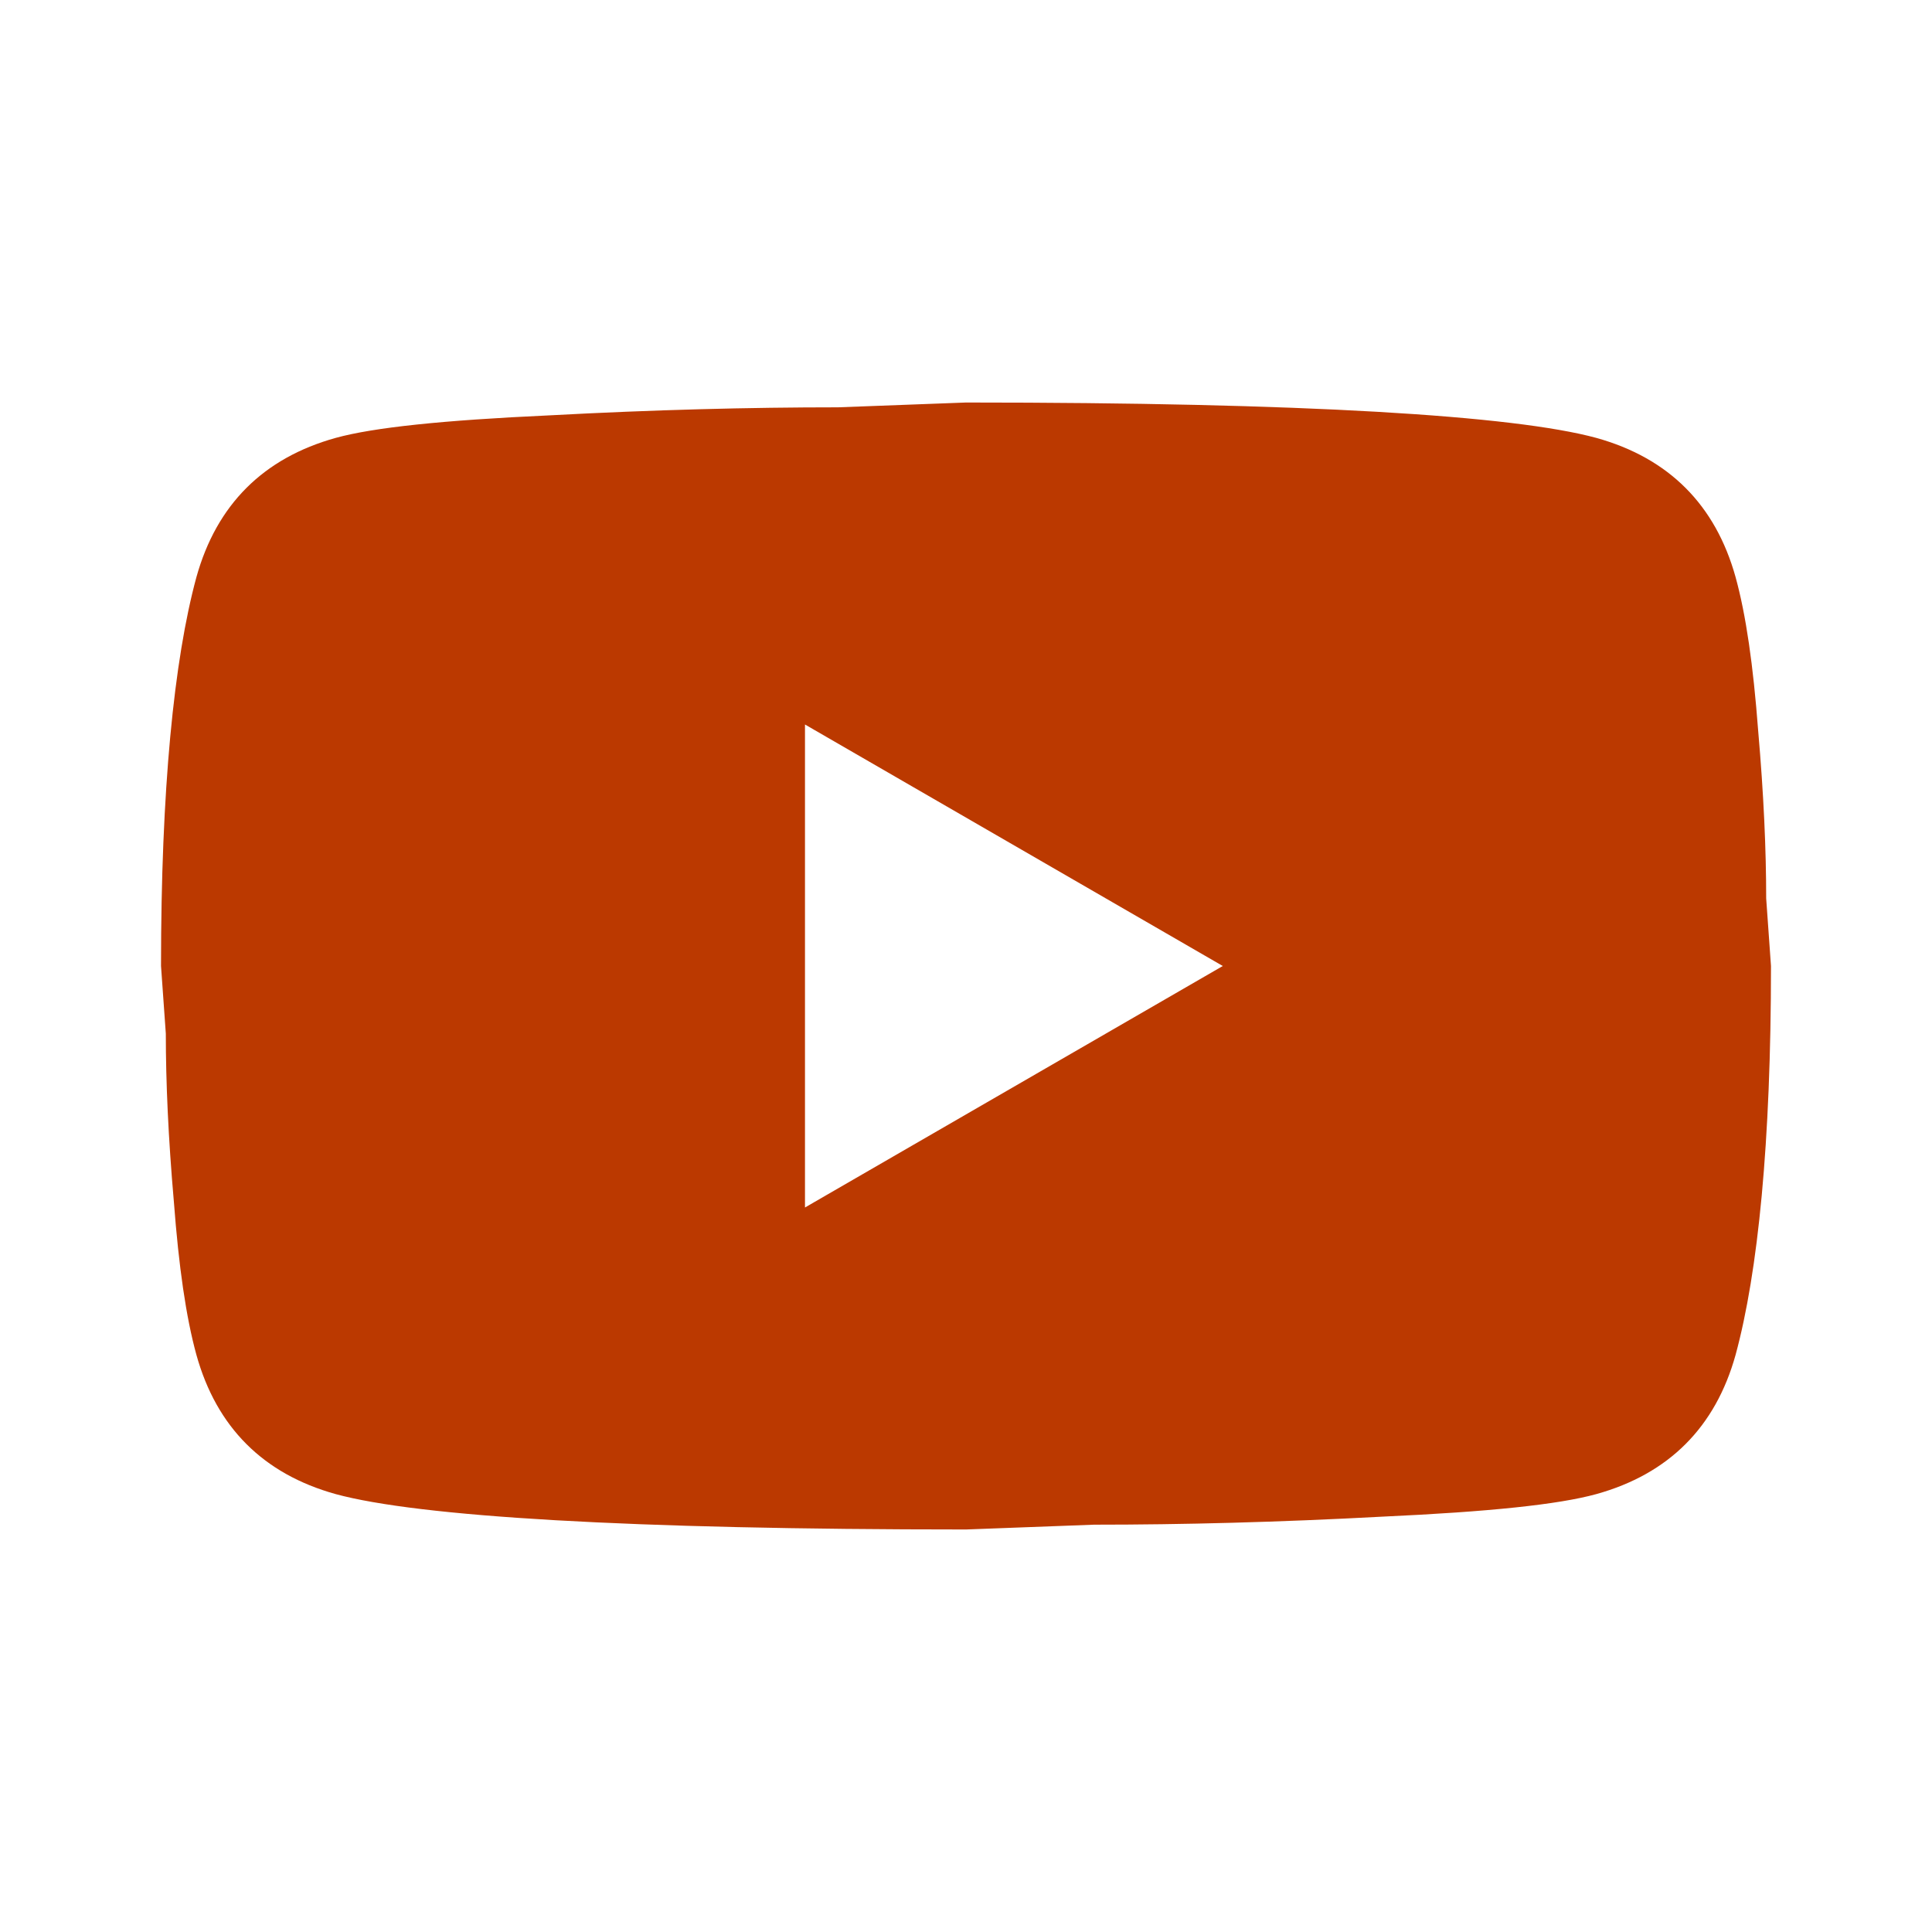
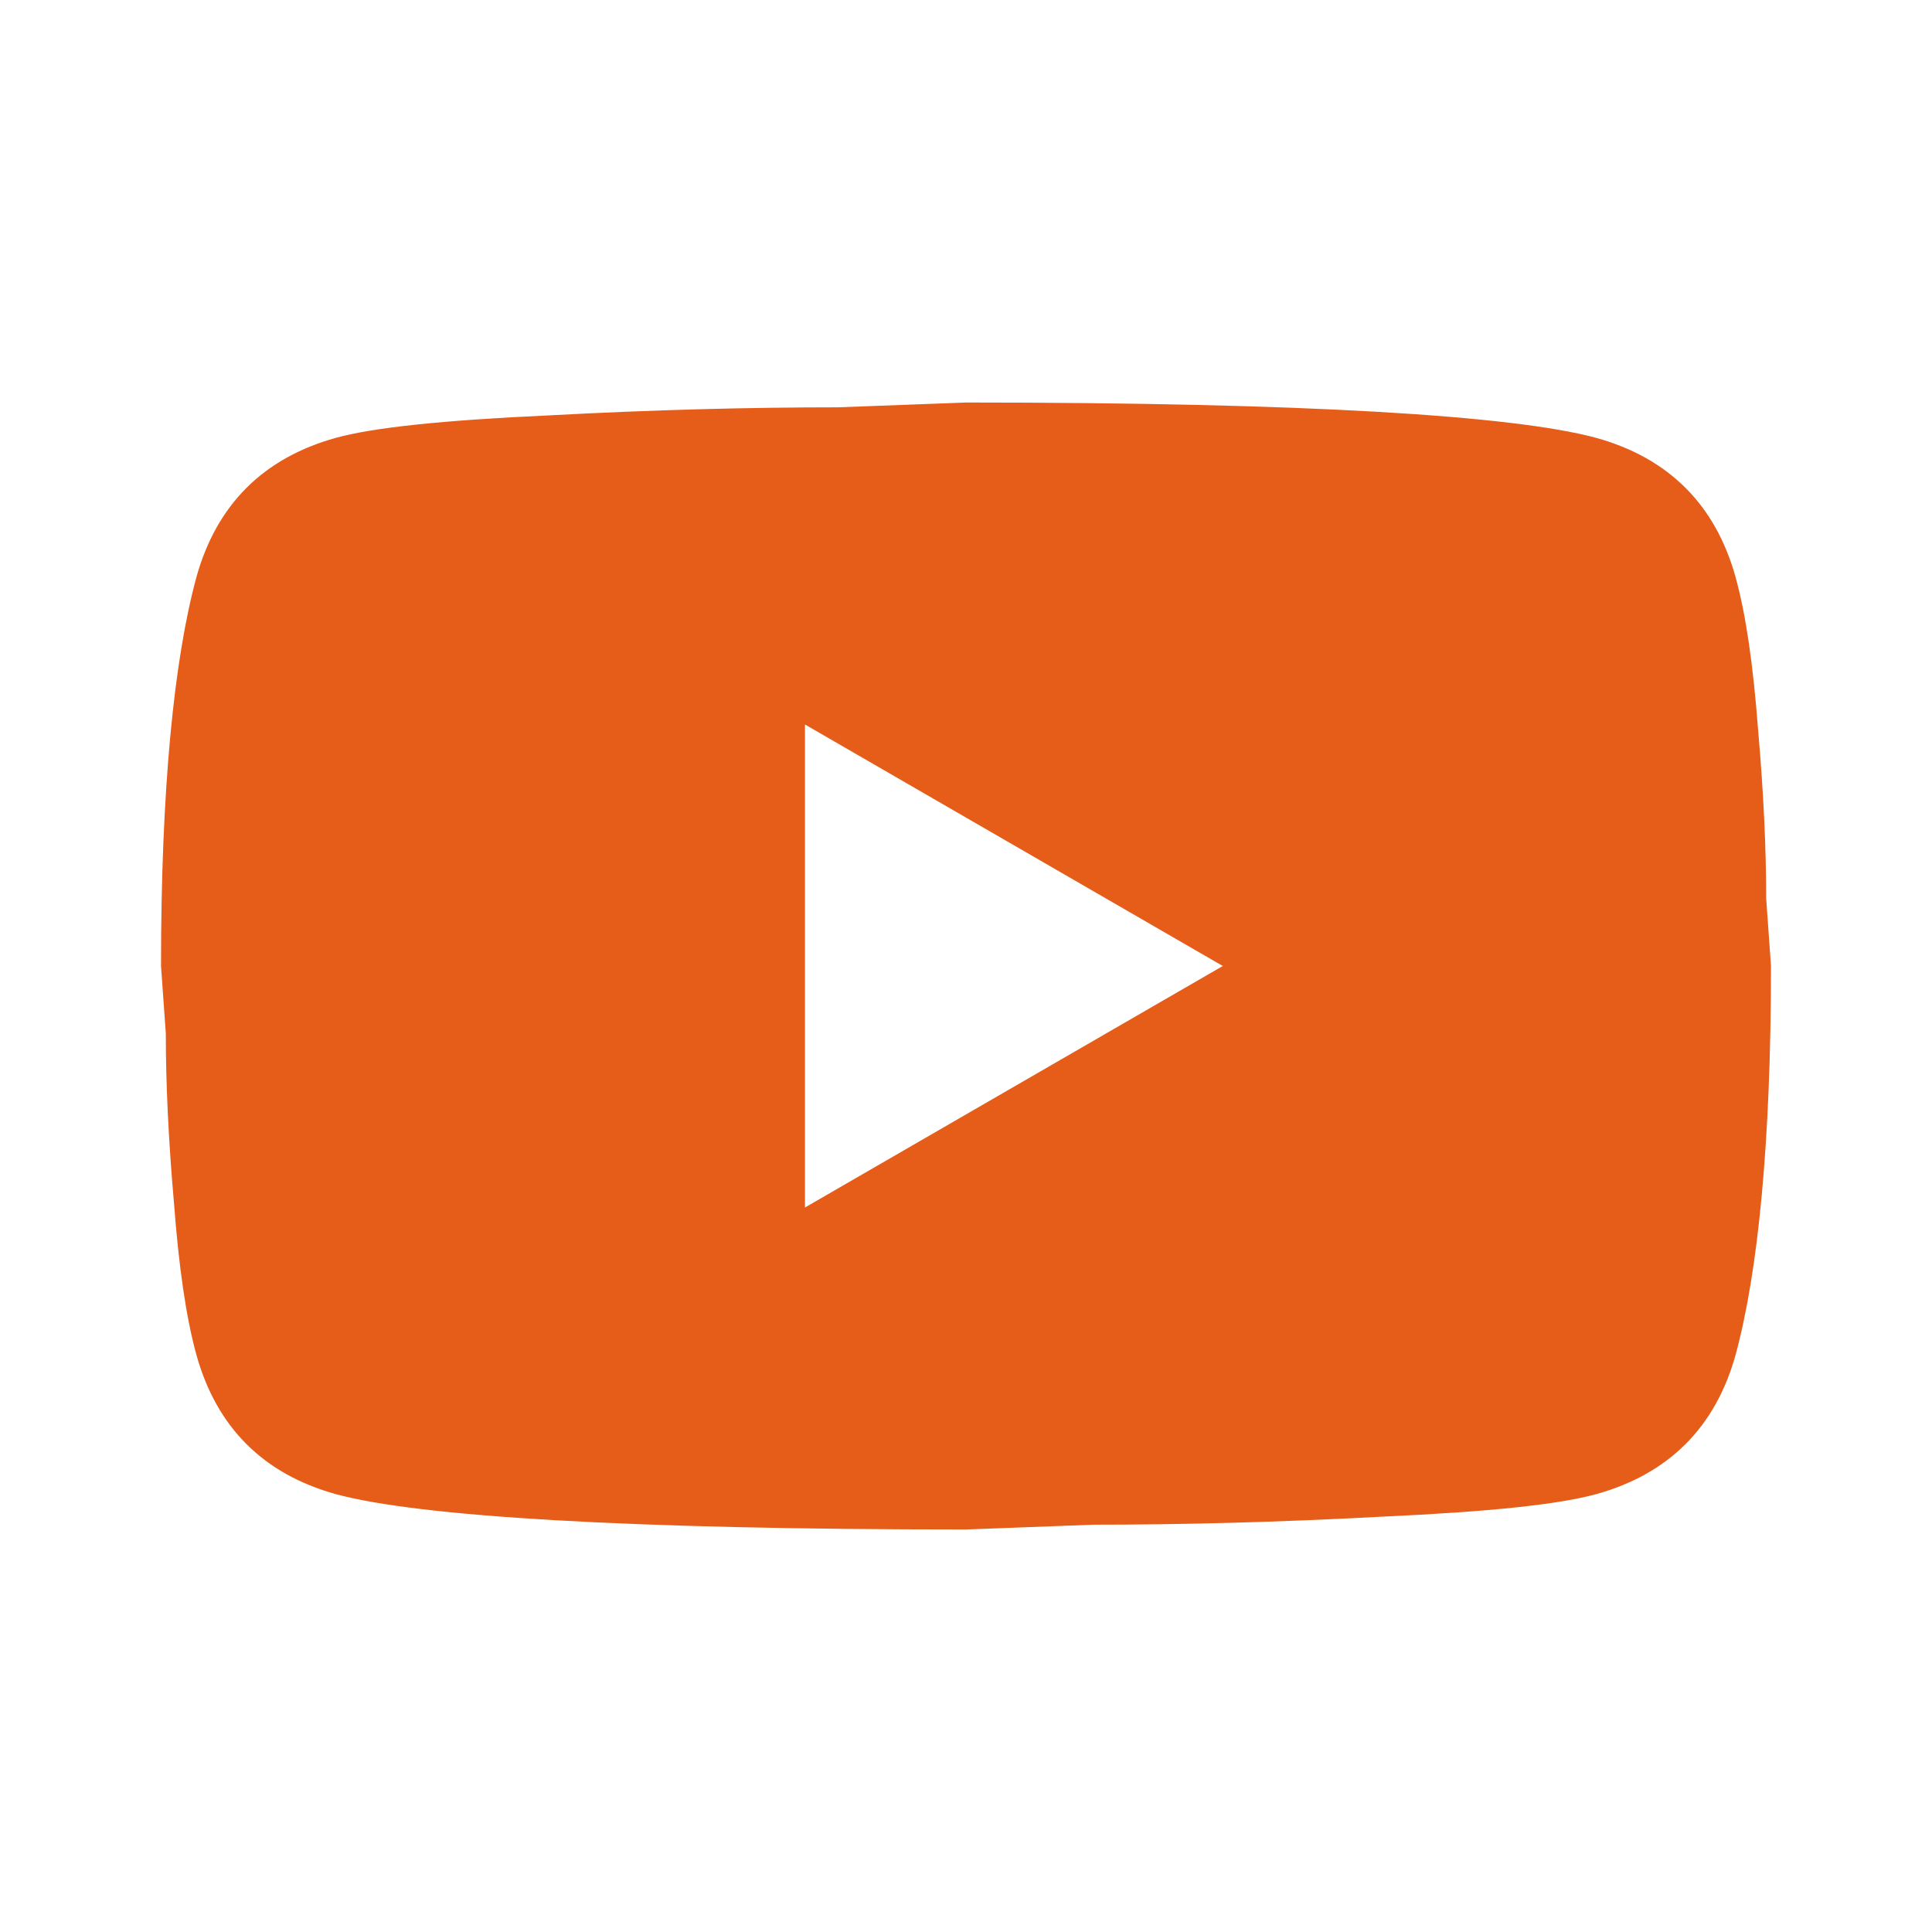
<svg xmlns="http://www.w3.org/2000/svg" width="35" height="35" viewBox="0 0 35 35" fill="none">
  <g id="mdi:youtube">
-     <path id="Vector" d="M14.583 21.875L22.152 17.5L14.583 13.125V21.875ZM31.442 10.456C31.631 11.142 31.762 12.06 31.85 13.227C31.952 14.394 31.996 15.4 31.996 16.275L32.083 17.5C32.083 20.694 31.85 23.042 31.442 24.544C31.077 25.856 30.231 26.702 28.919 27.067C28.233 27.256 26.979 27.387 25.054 27.475C23.158 27.577 21.423 27.621 19.819 27.621L17.5 27.708C11.39 27.708 7.583 27.475 6.081 27.067C4.769 26.702 3.923 25.856 3.558 24.544C3.369 23.858 3.238 22.94 3.15 21.773C3.048 20.606 3.004 19.6 3.004 18.725L2.917 17.5C2.917 14.306 3.15 11.958 3.558 10.456C3.923 9.144 4.769 8.298 6.081 7.933C6.767 7.744 8.021 7.613 9.946 7.525C11.842 7.423 13.577 7.379 15.181 7.379L17.5 7.292C23.61 7.292 27.417 7.525 28.919 7.933C30.231 8.298 31.077 9.144 31.442 10.456Z" fill="#BB3900" />
+     <path id="Vector" d="M14.583 21.875L22.152 17.5L14.583 13.125V21.875ZM31.442 10.456C31.631 11.142 31.762 12.06 31.85 13.227C31.952 14.394 31.996 15.4 31.996 16.275L32.083 17.5C32.083 20.694 31.85 23.042 31.442 24.544C31.077 25.856 30.231 26.702 28.919 27.067C28.233 27.256 26.979 27.387 25.054 27.475C23.158 27.577 21.423 27.621 19.819 27.621L17.5 27.708C11.39 27.708 7.583 27.475 6.081 27.067C4.769 26.702 3.923 25.856 3.558 24.544C3.369 23.858 3.238 22.94 3.15 21.773C3.048 20.606 3.004 19.6 3.004 18.725L2.917 17.5C2.917 14.306 3.15 11.958 3.558 10.456C3.923 9.144 4.769 8.298 6.081 7.933C6.767 7.744 8.021 7.613 9.946 7.525C11.842 7.423 13.577 7.379 15.181 7.379L17.5 7.292C23.61 7.292 27.417 7.525 28.919 7.933C30.231 8.298 31.077 9.144 31.442 10.456Z" fill="#e55d19" />
  </g>
</svg>
